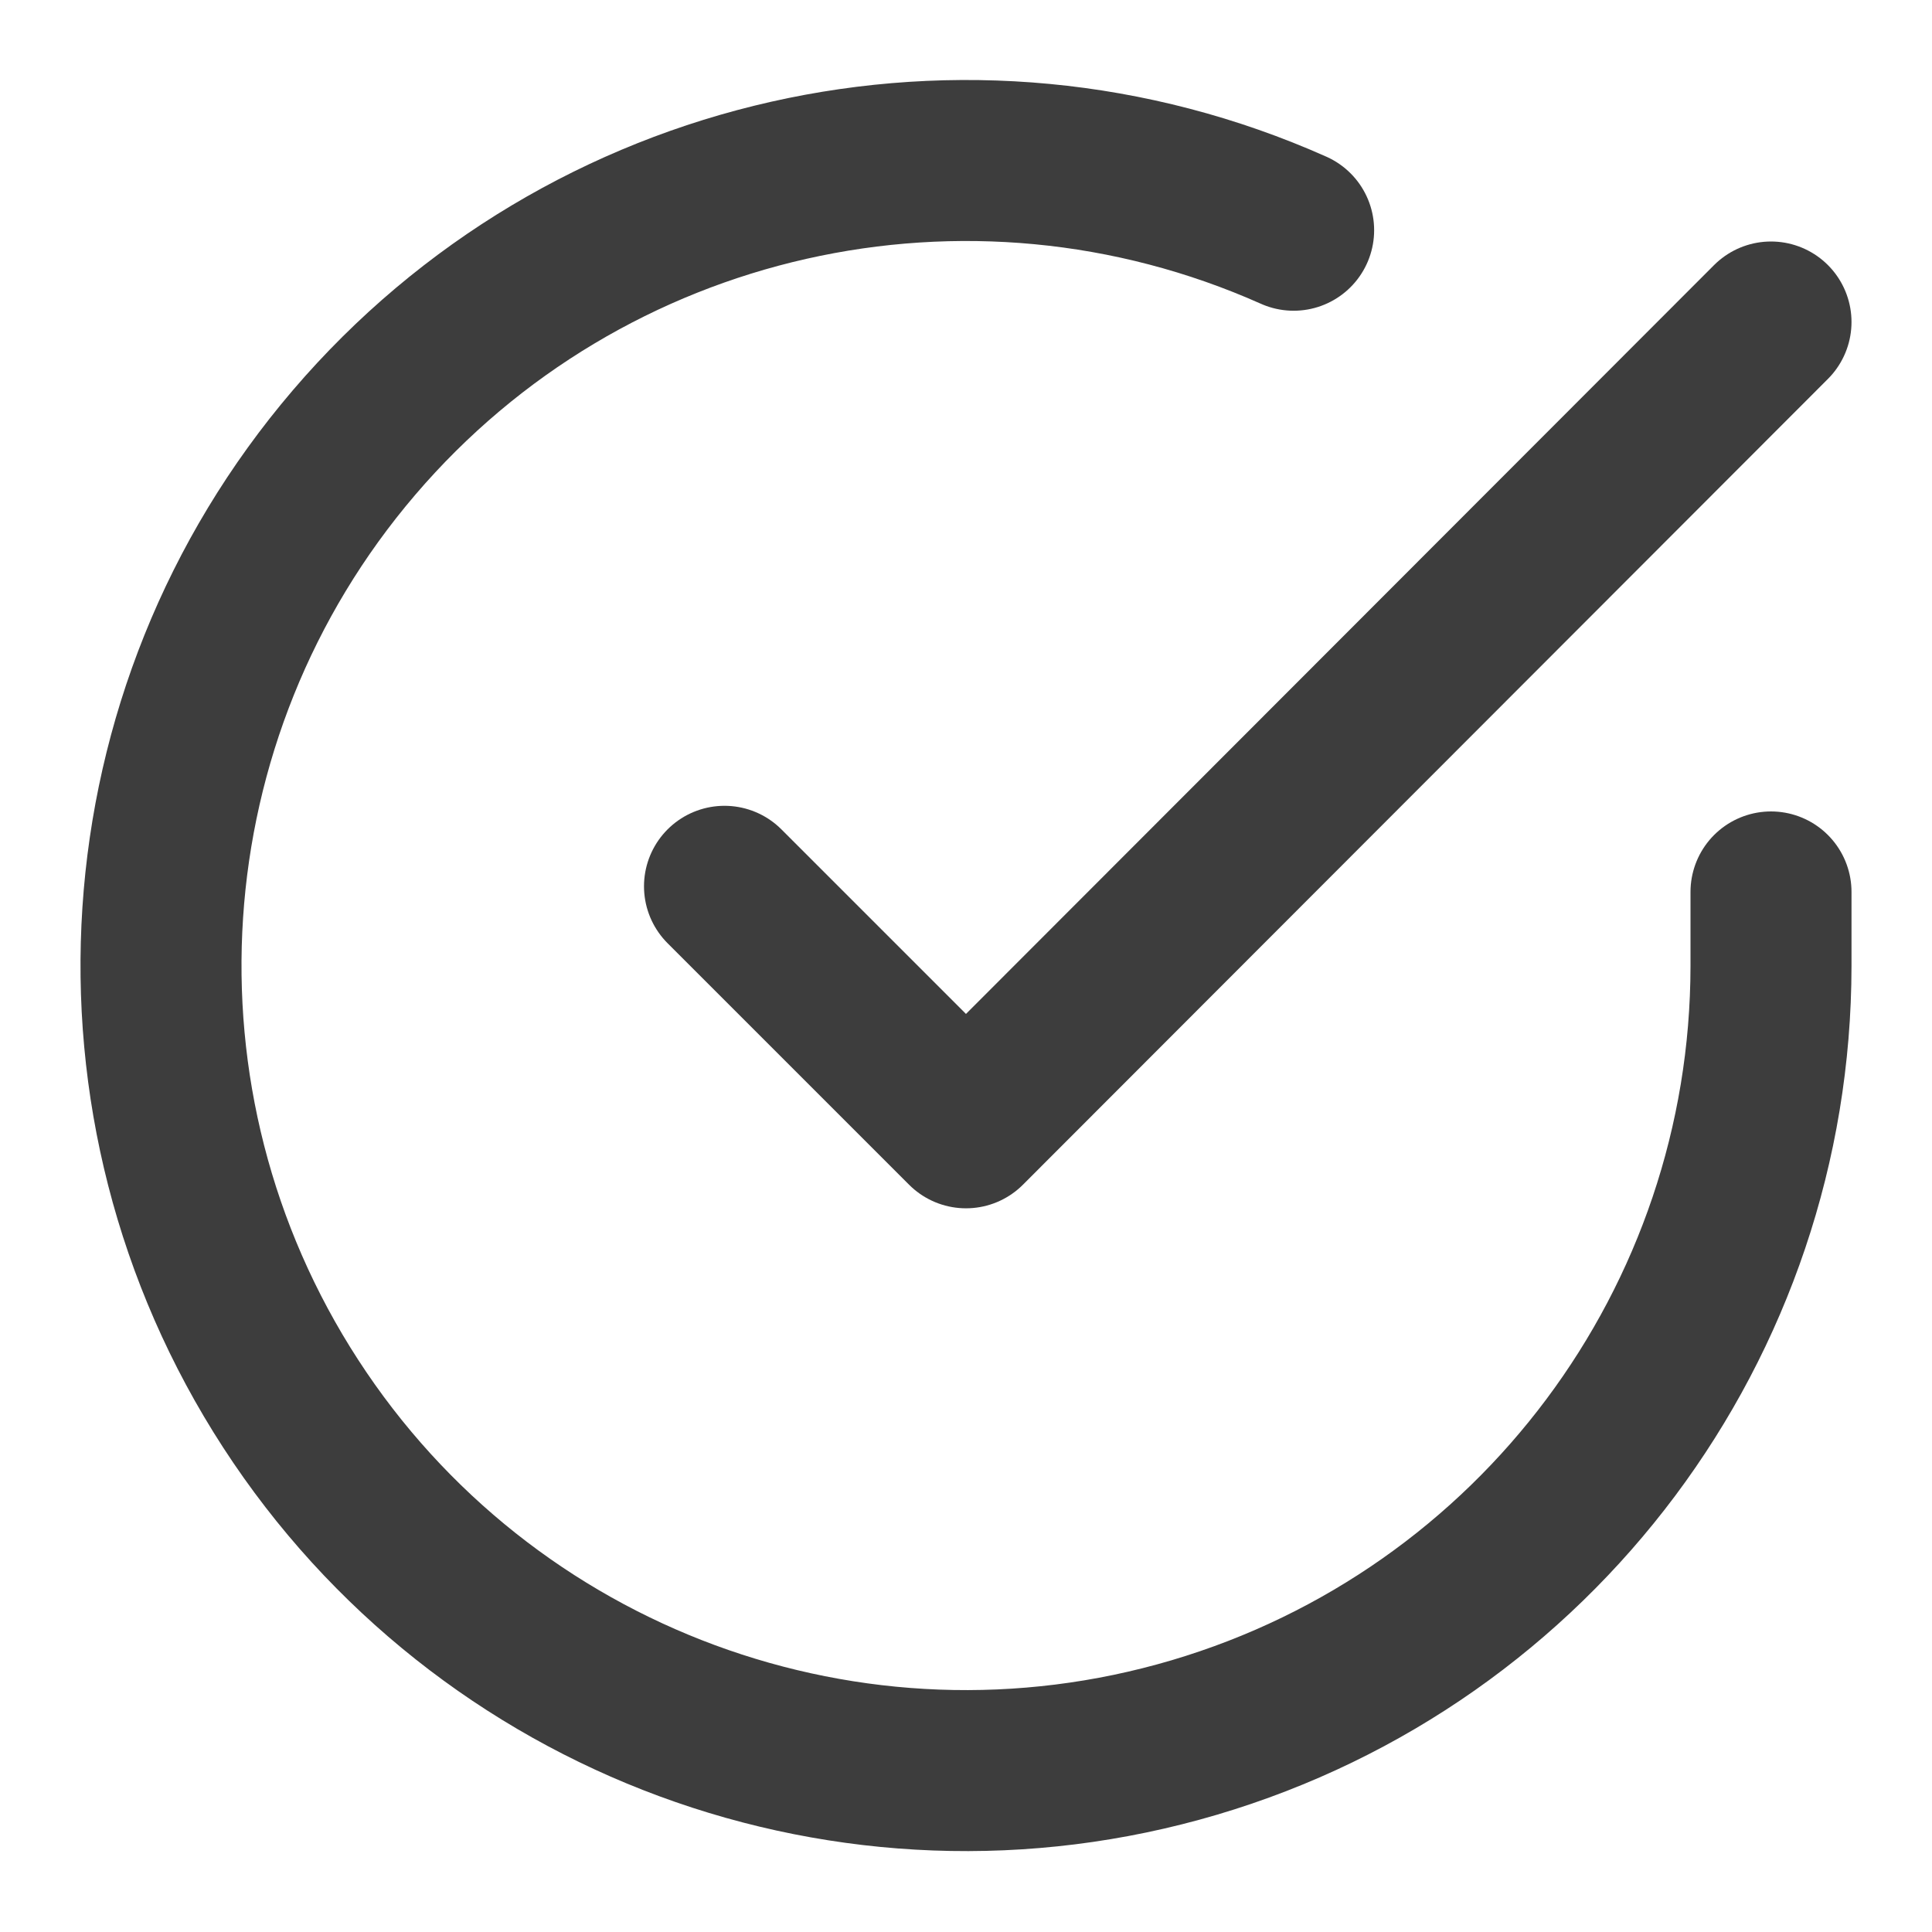
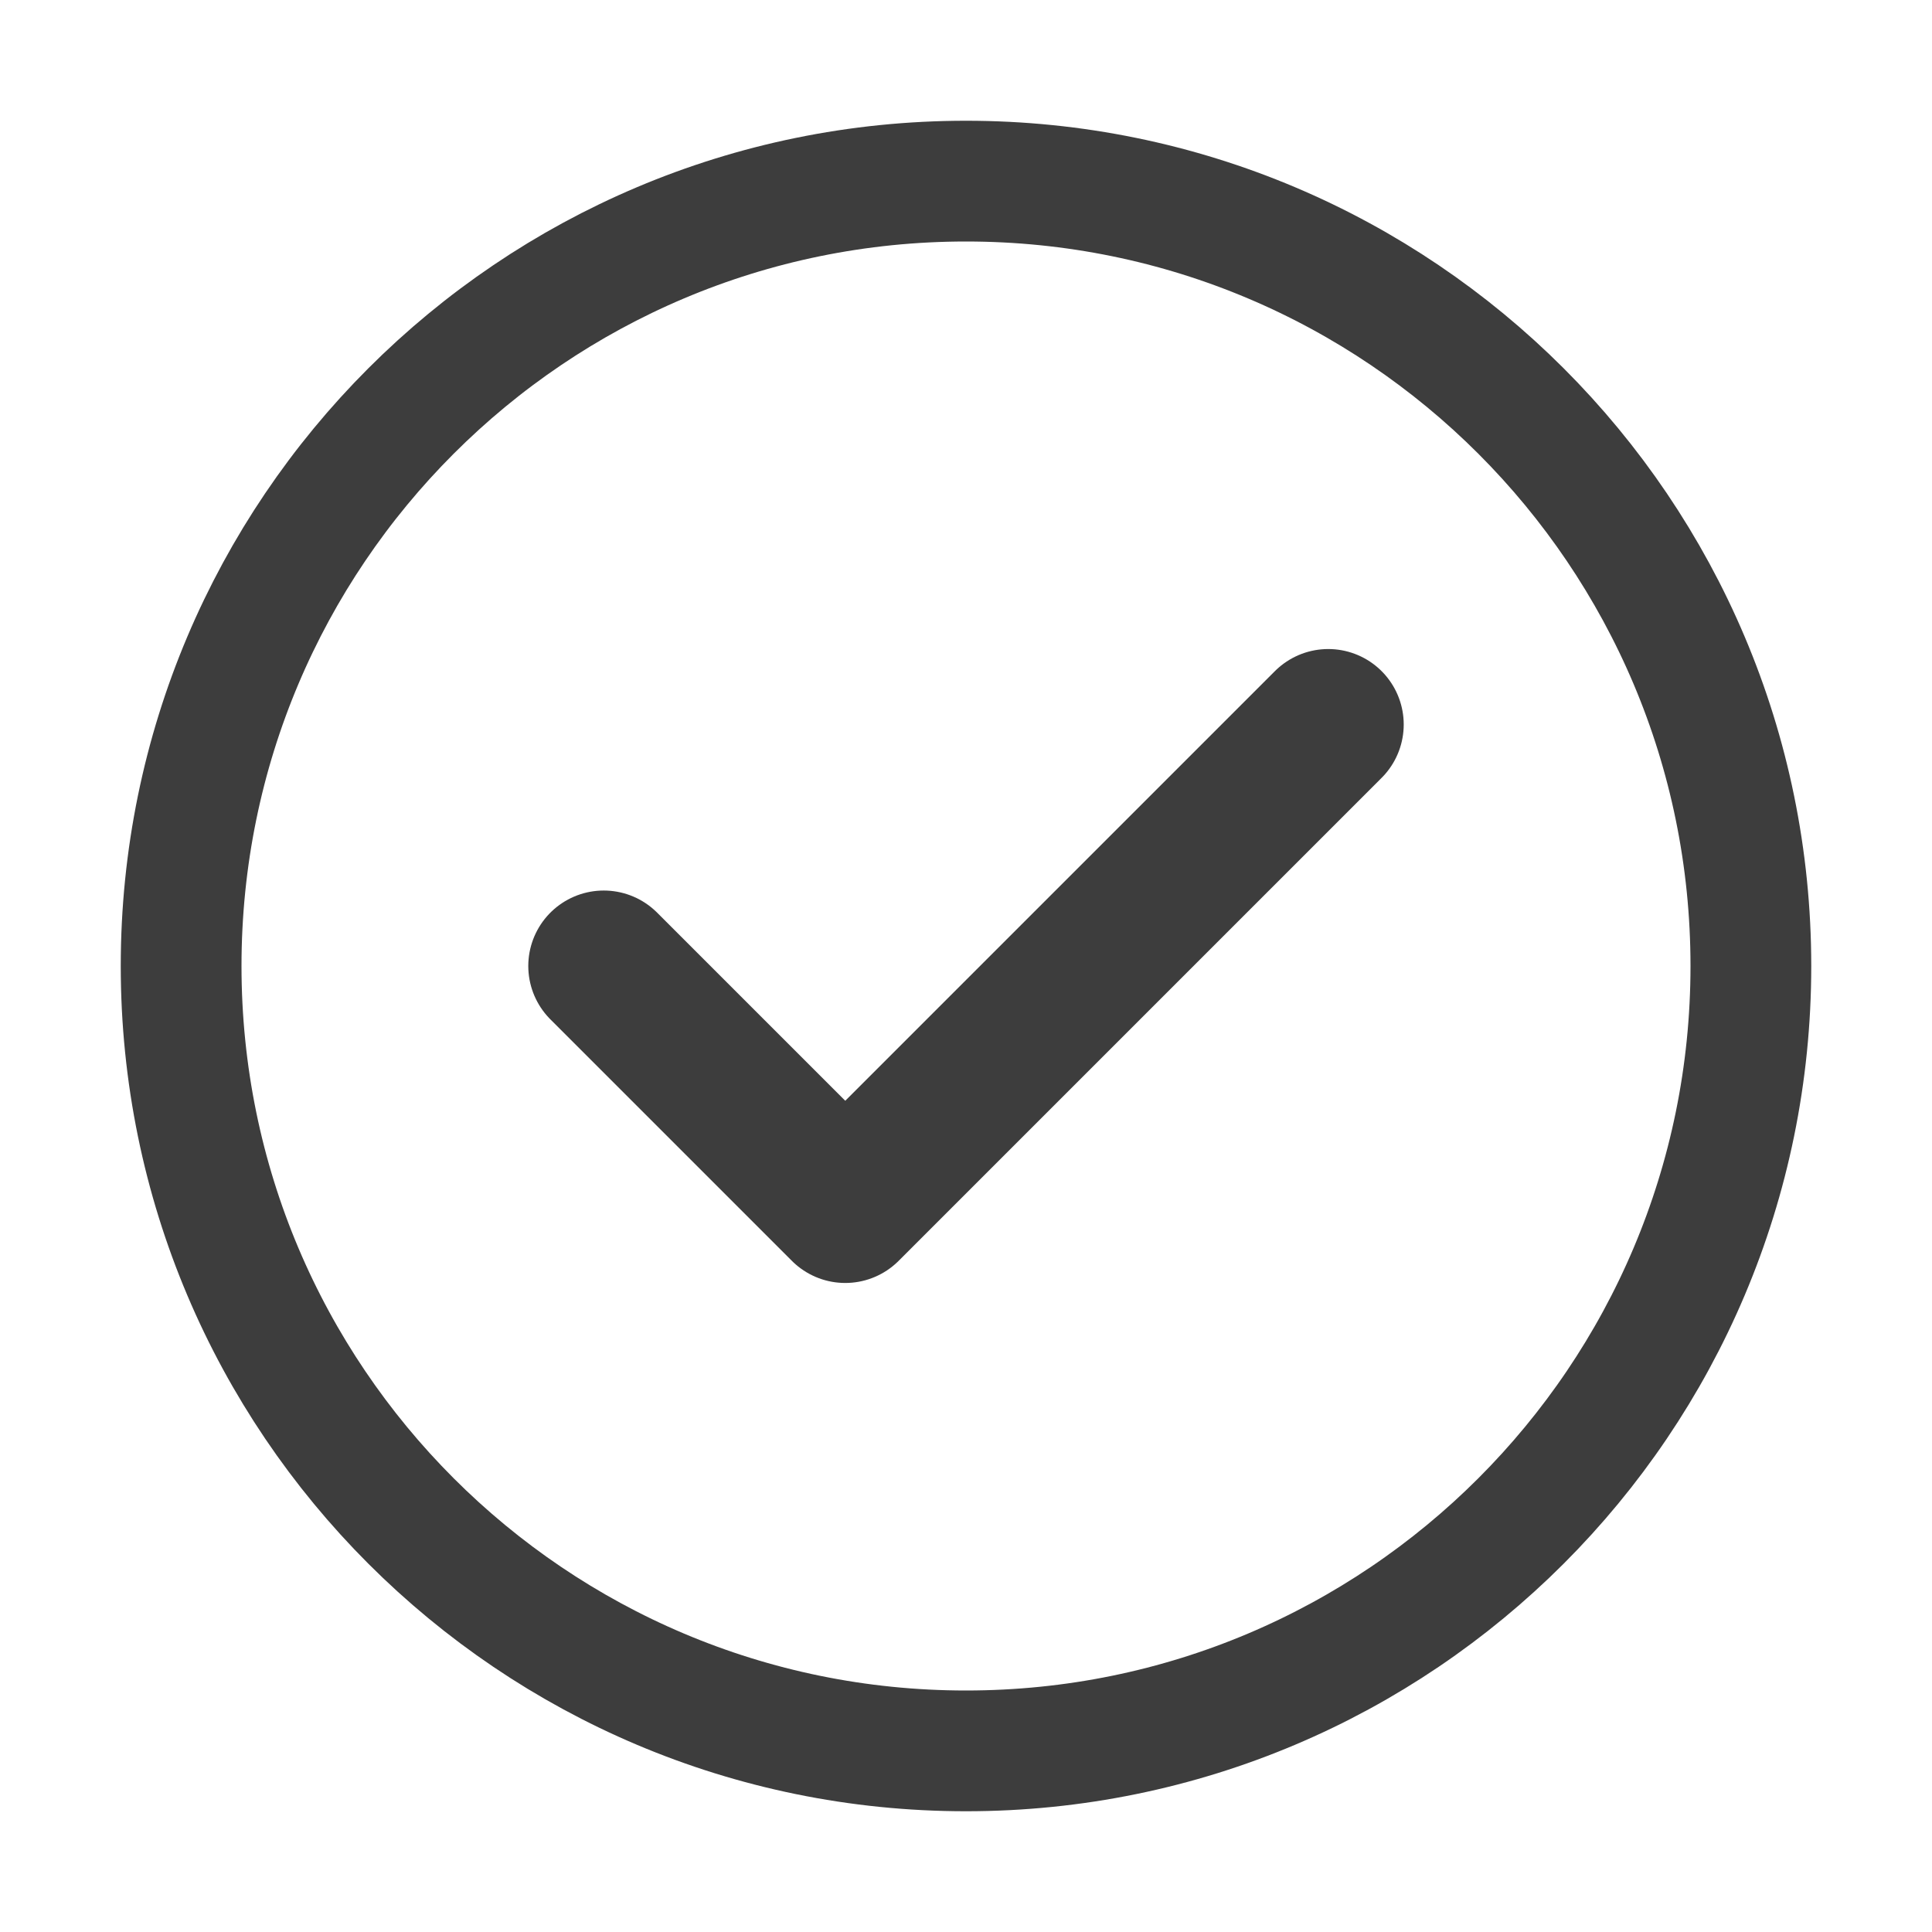
- <svg xmlns="http://www.w3.org/2000/svg" width="24" height="24" viewBox="0 0 24 24" fill="none" stroke="#3d3d3d" stroke-width="2" stroke-linecap="round" stroke-linejoin="round">
-   <path d="M22 11.08V12a10 10 0 1 1-5.93-9.14" />
-   <polyline points="22,4 12,14.01 9,11.01" />
+ <svg xmlns="http://www.w3.org/2000/svg" width="32" height="32" viewBox="0 0 32 32" fill="none">
+   <circle cx="16" cy="16" r="13" stroke="#3d3d3d" stroke-width="2" fill="none" />
+   <path d="M10 16L14 20L22 12" stroke="#3d3d3d" stroke-width="2.5" fill="none" stroke-linecap="round" stroke-linejoin="round" />
</svg>
